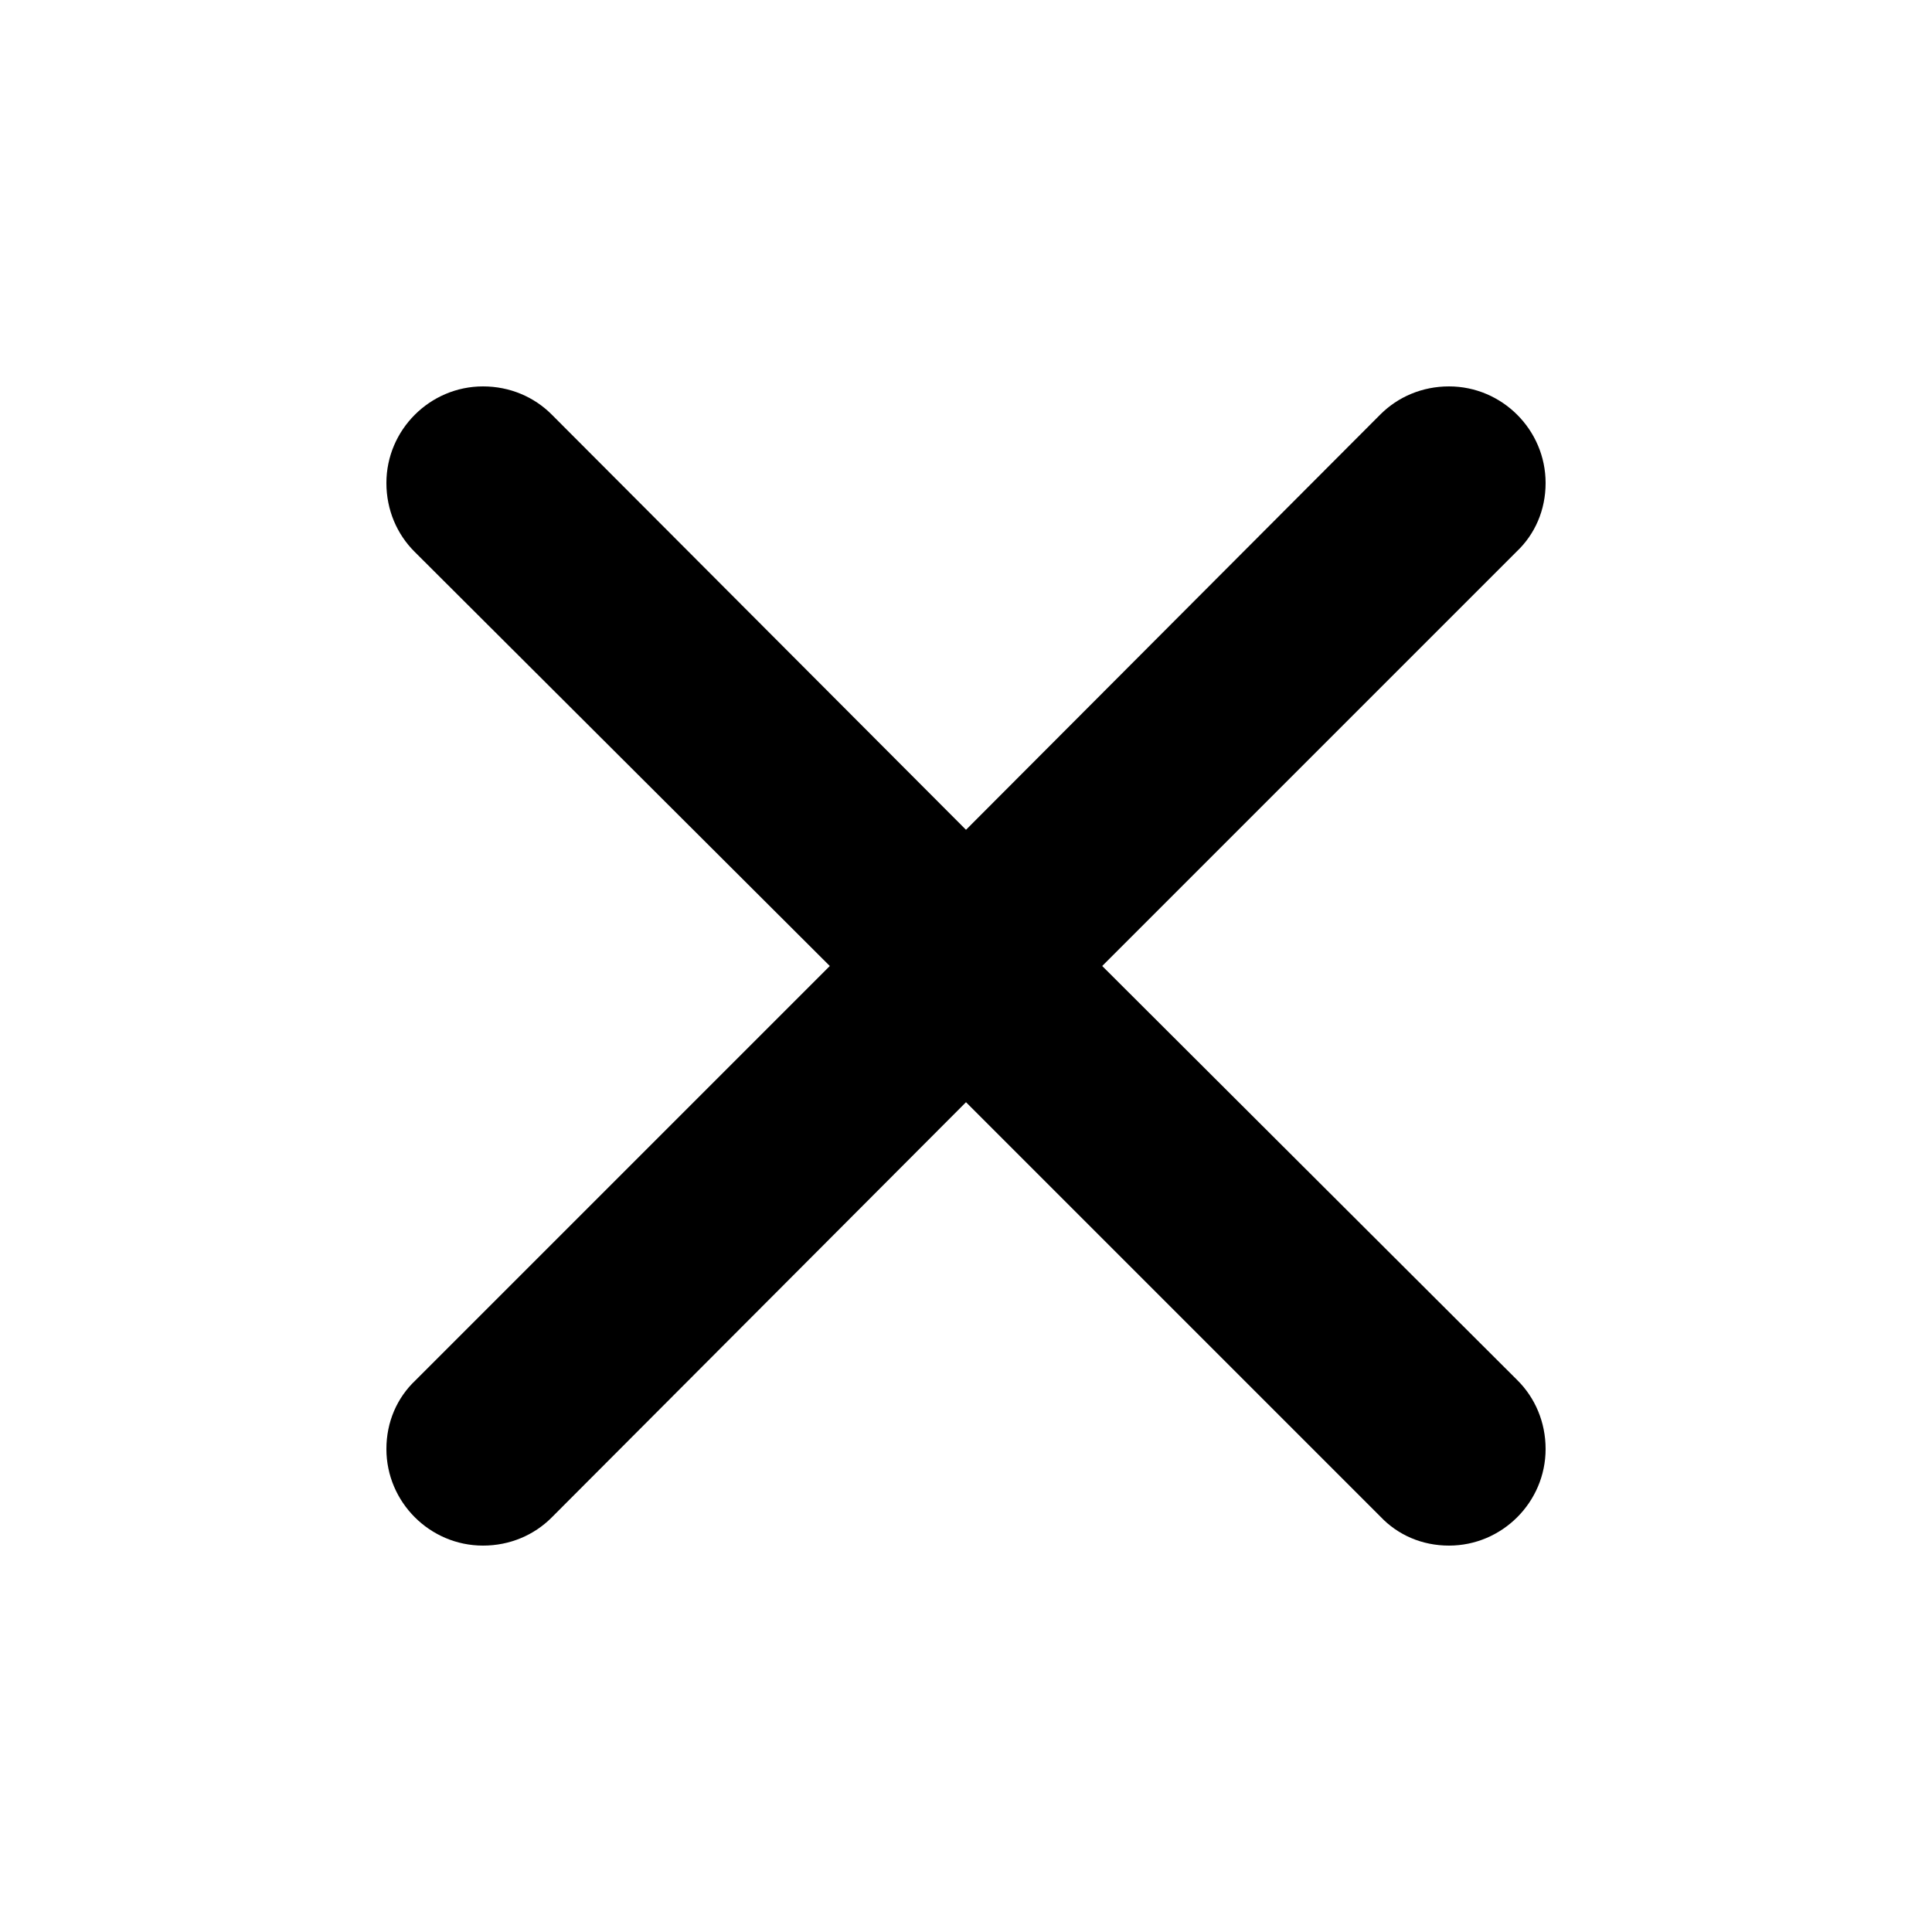
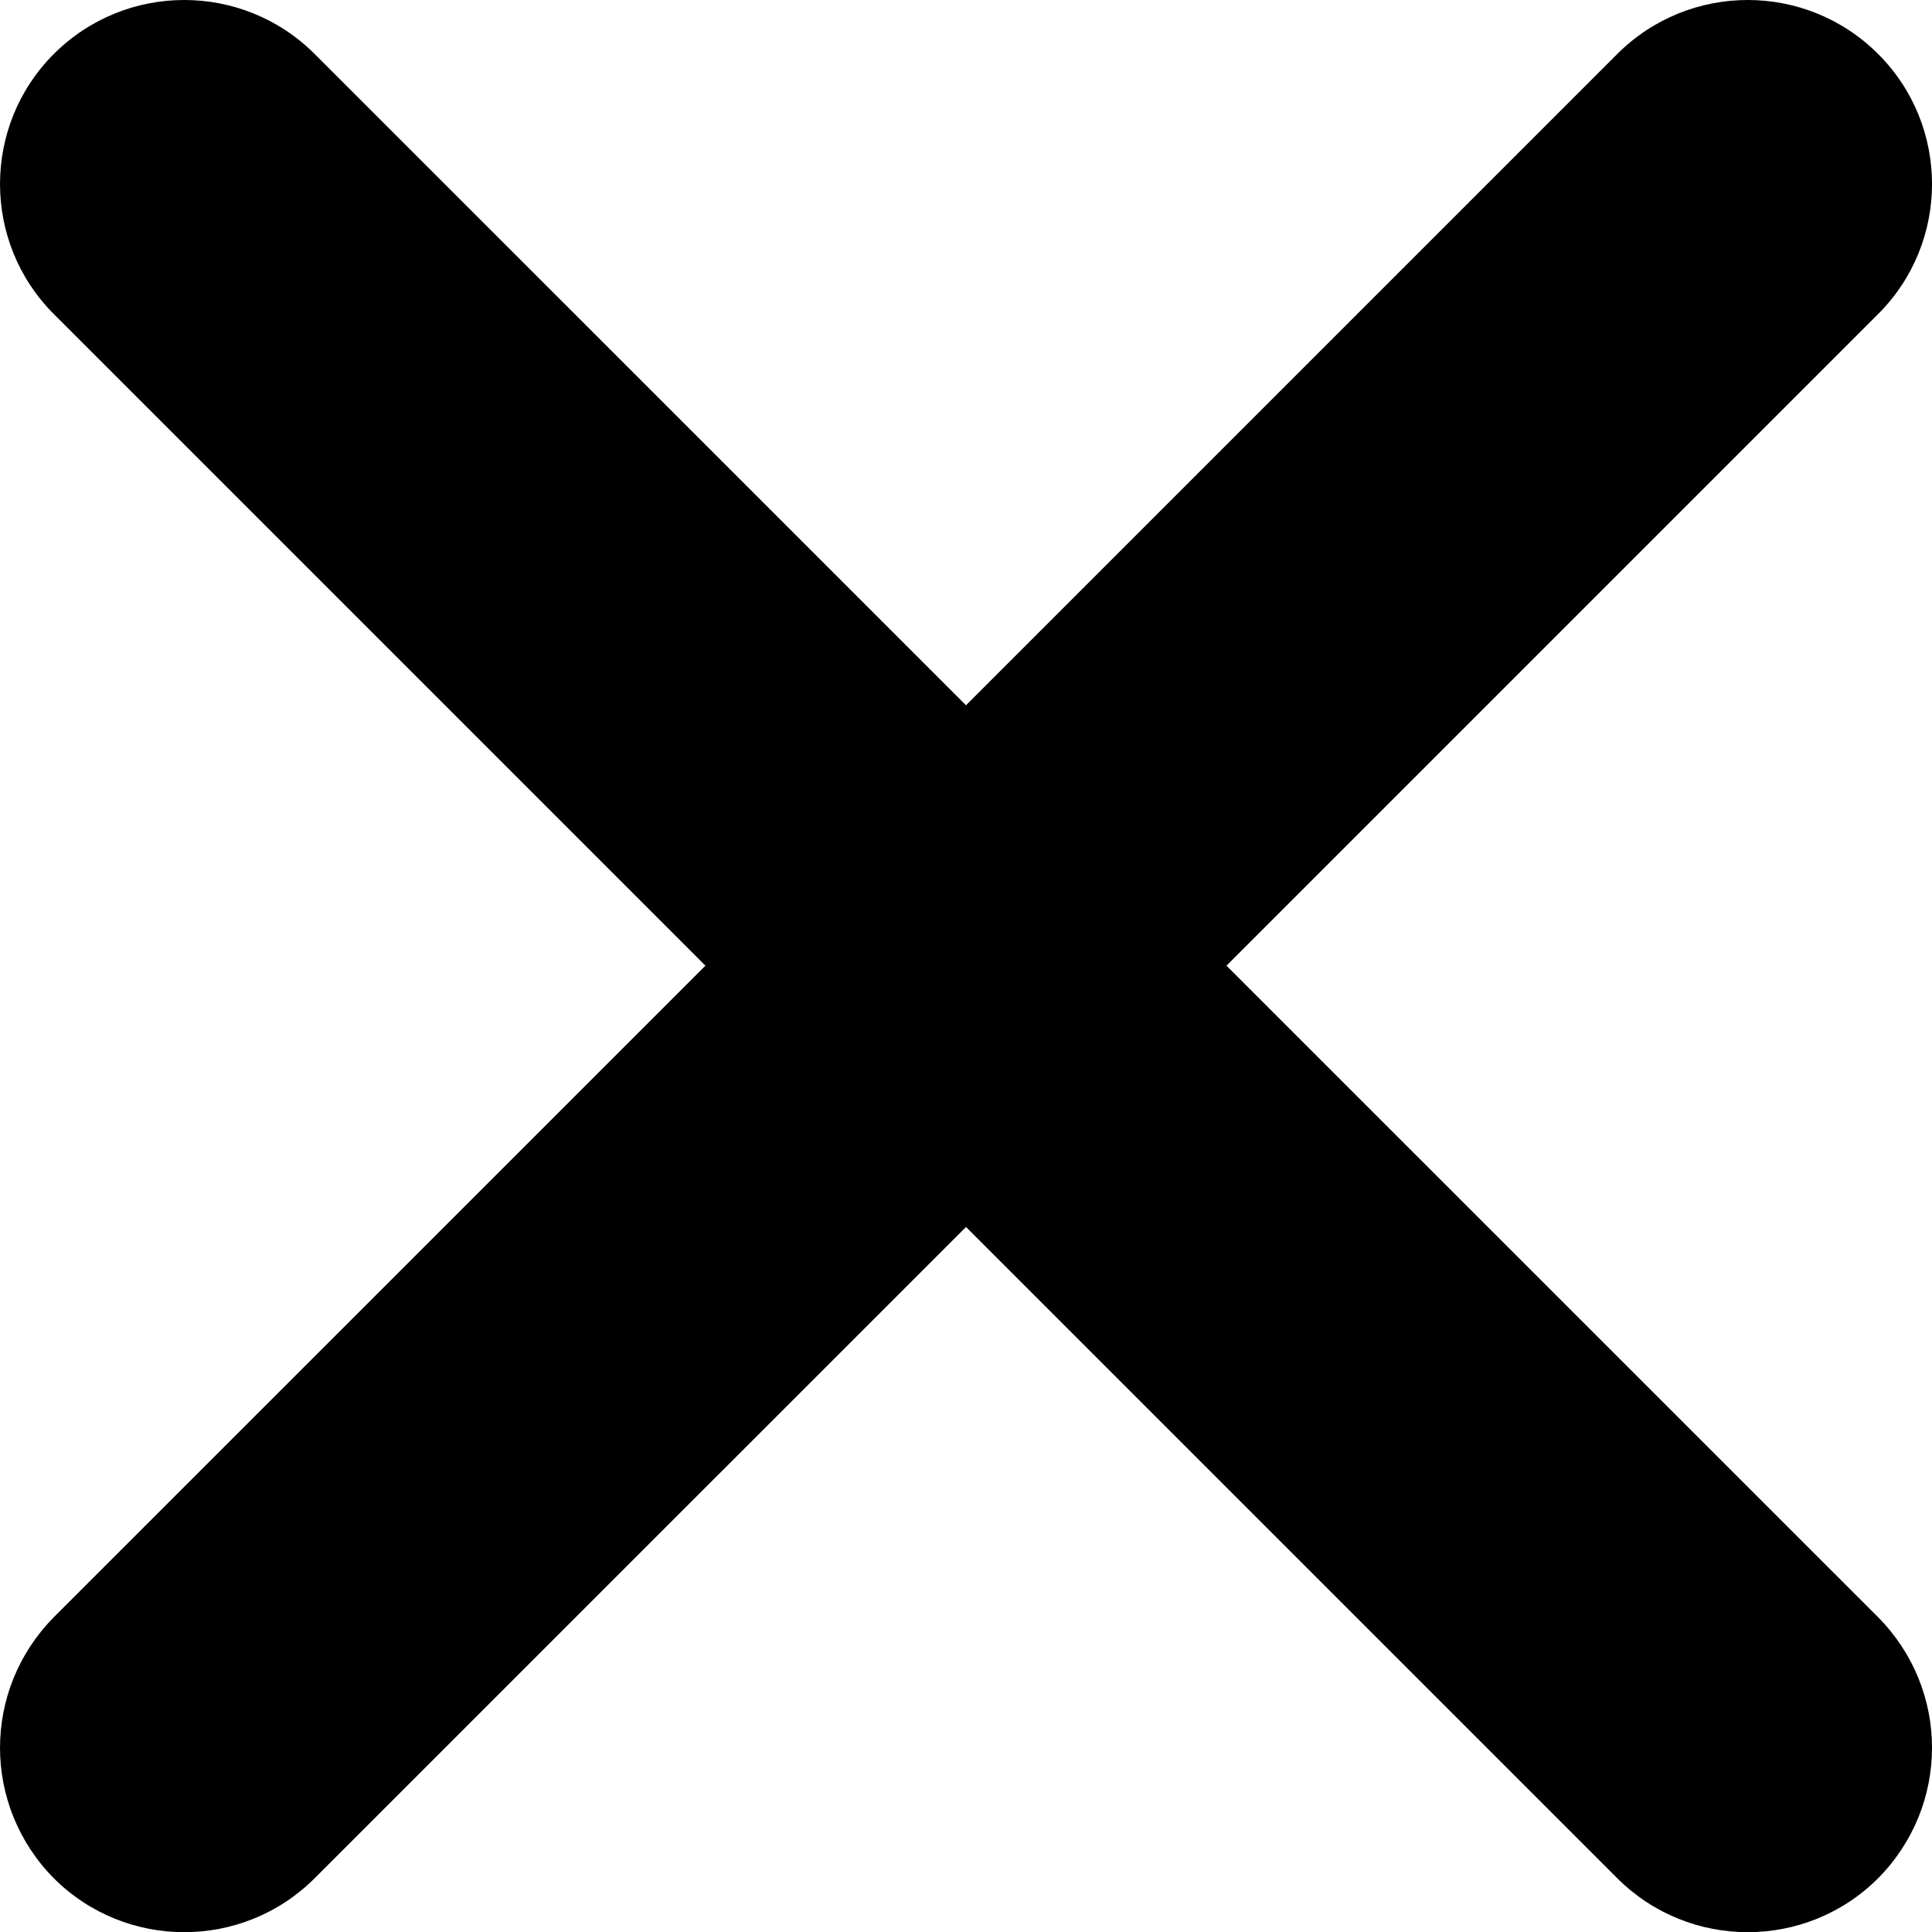
- <svg xmlns="http://www.w3.org/2000/svg" version="1.1" id="Layer_1" x="0px" y="0px" viewBox="0 0 20 20" enable-background="new 0 0 20 20" xml:space="preserve">
-   <g id="cross_mark_6_">
-     <g>
-       <path fill-rule="evenodd" clip-rule="evenodd" d="M11.41,10l4.29-4.29C15.89,5.53,16,5.28,16,5c0-0.55-0.45-1-1-1    c-0.28,0-0.53,0.11-0.71,0.29L10,8.59L5.71,4.29C5.53,4.11,5.28,4,5,4C4.45,4,4,4.45,4,5c0,0.28,0.11,0.53,0.29,0.71L8.59,10    l-4.29,4.29C4.11,14.47,4,14.72,4,15c0,0.55,0.45,1,1,1c0.28,0,0.53-0.11,0.71-0.29L10,11.41l4.29,4.29    C14.47,15.89,14.72,16,15,16c0.55,0,1-0.45,1-1c0-0.28-0.11-0.53-0.29-0.71L11.41,10z" />
-     </g>
+ <svg xmlns="http://www.w3.org/2000/svg" width="24px" height="24px" viewBox="0 0 24 24" version="1.1">
+   <defs />
+   <g id="0:-Icons-/-Dark-/-Cross" stroke="none" stroke-width="1" fill="none" fill-rule="evenodd">
+     <path d="M23.329,23.334 C22.435,24.225 20.987,24.225 20.092,23.334 L12,15.242 L3.907,23.334 C3.013,24.225 1.564,24.225 0.67,23.334 C-0.223,22.431 -0.223,20.991 0.67,20.088 L8.763,11.996 L0.67,3.903 C-0.223,3.012 -0.223,1.56 0.67,0.669 C1.564,-0.223 3.013,-0.223 3.907,0.669 L12,8.761 L20.092,0.669 C20.987,-0.223 22.435,-0.223 23.329,0.669 C24.224,1.56 24.224,3.012 23.329,3.903 L15.236,11.996 L23.329,20.088 C24.224,20.991 24.224,22.431 23.329,23.334 L23.329,23.334 Z" id="Fill-35" fill="#000000" />
  </g>
</svg>
